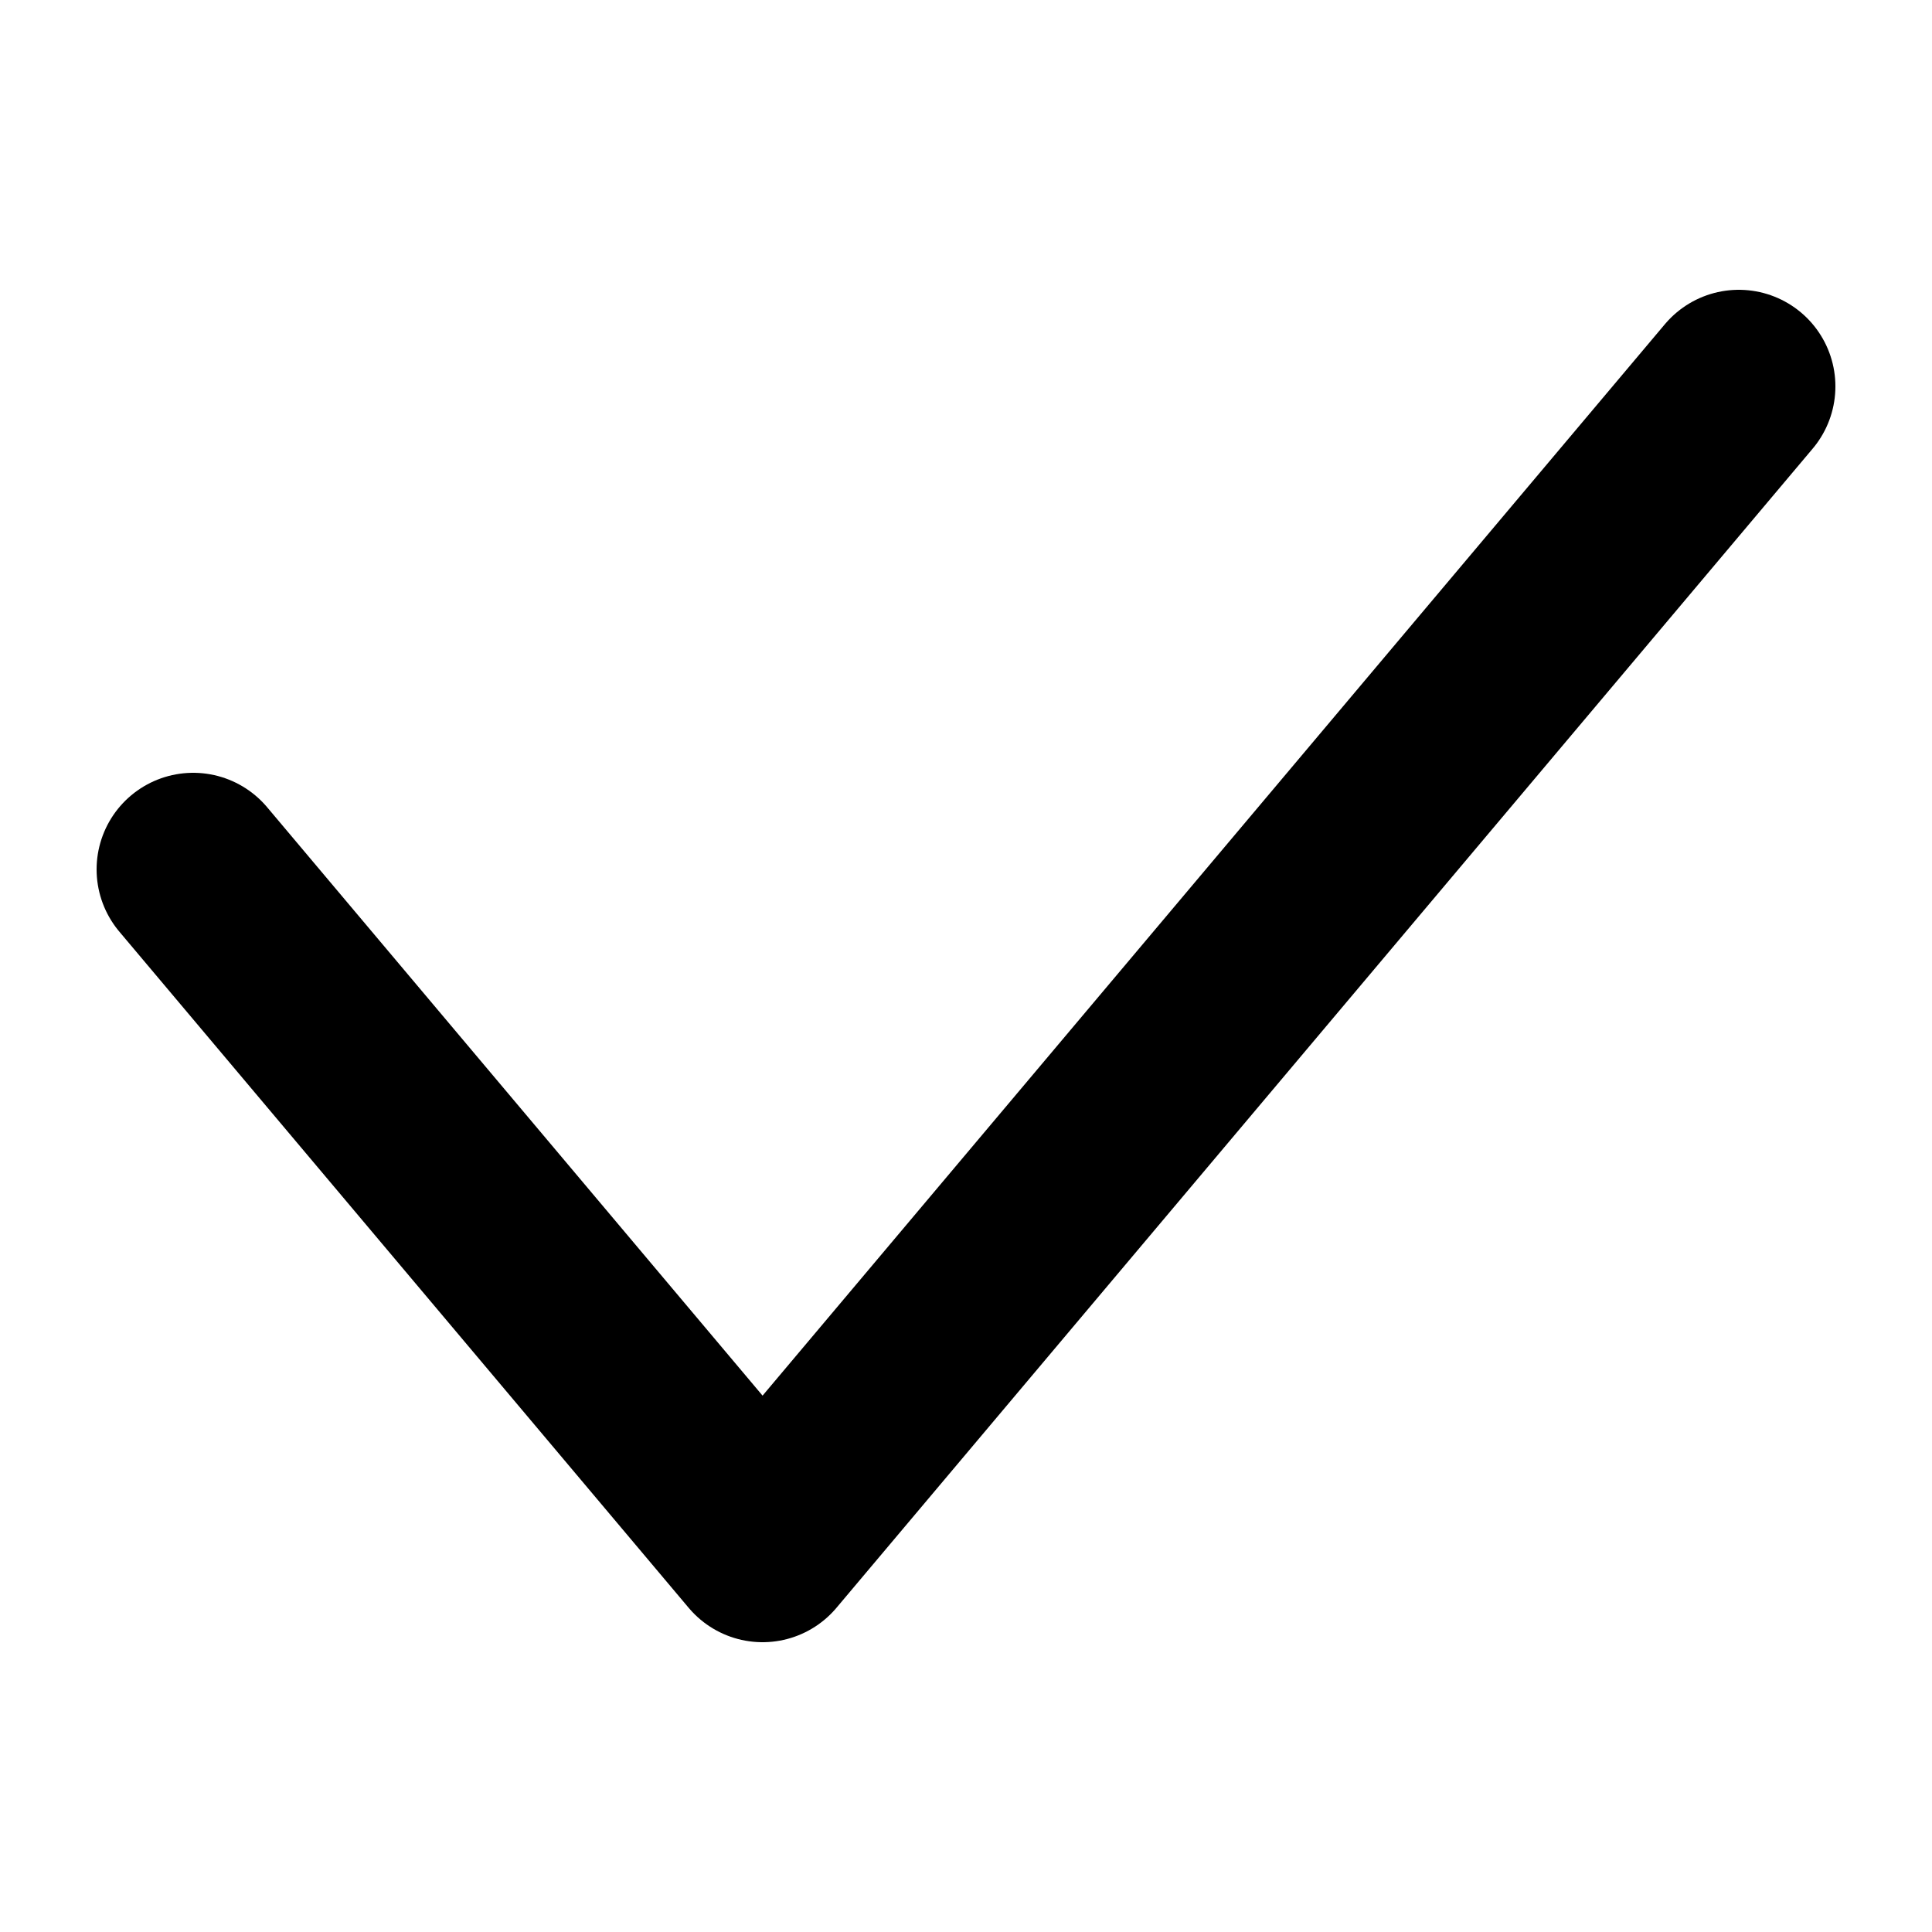
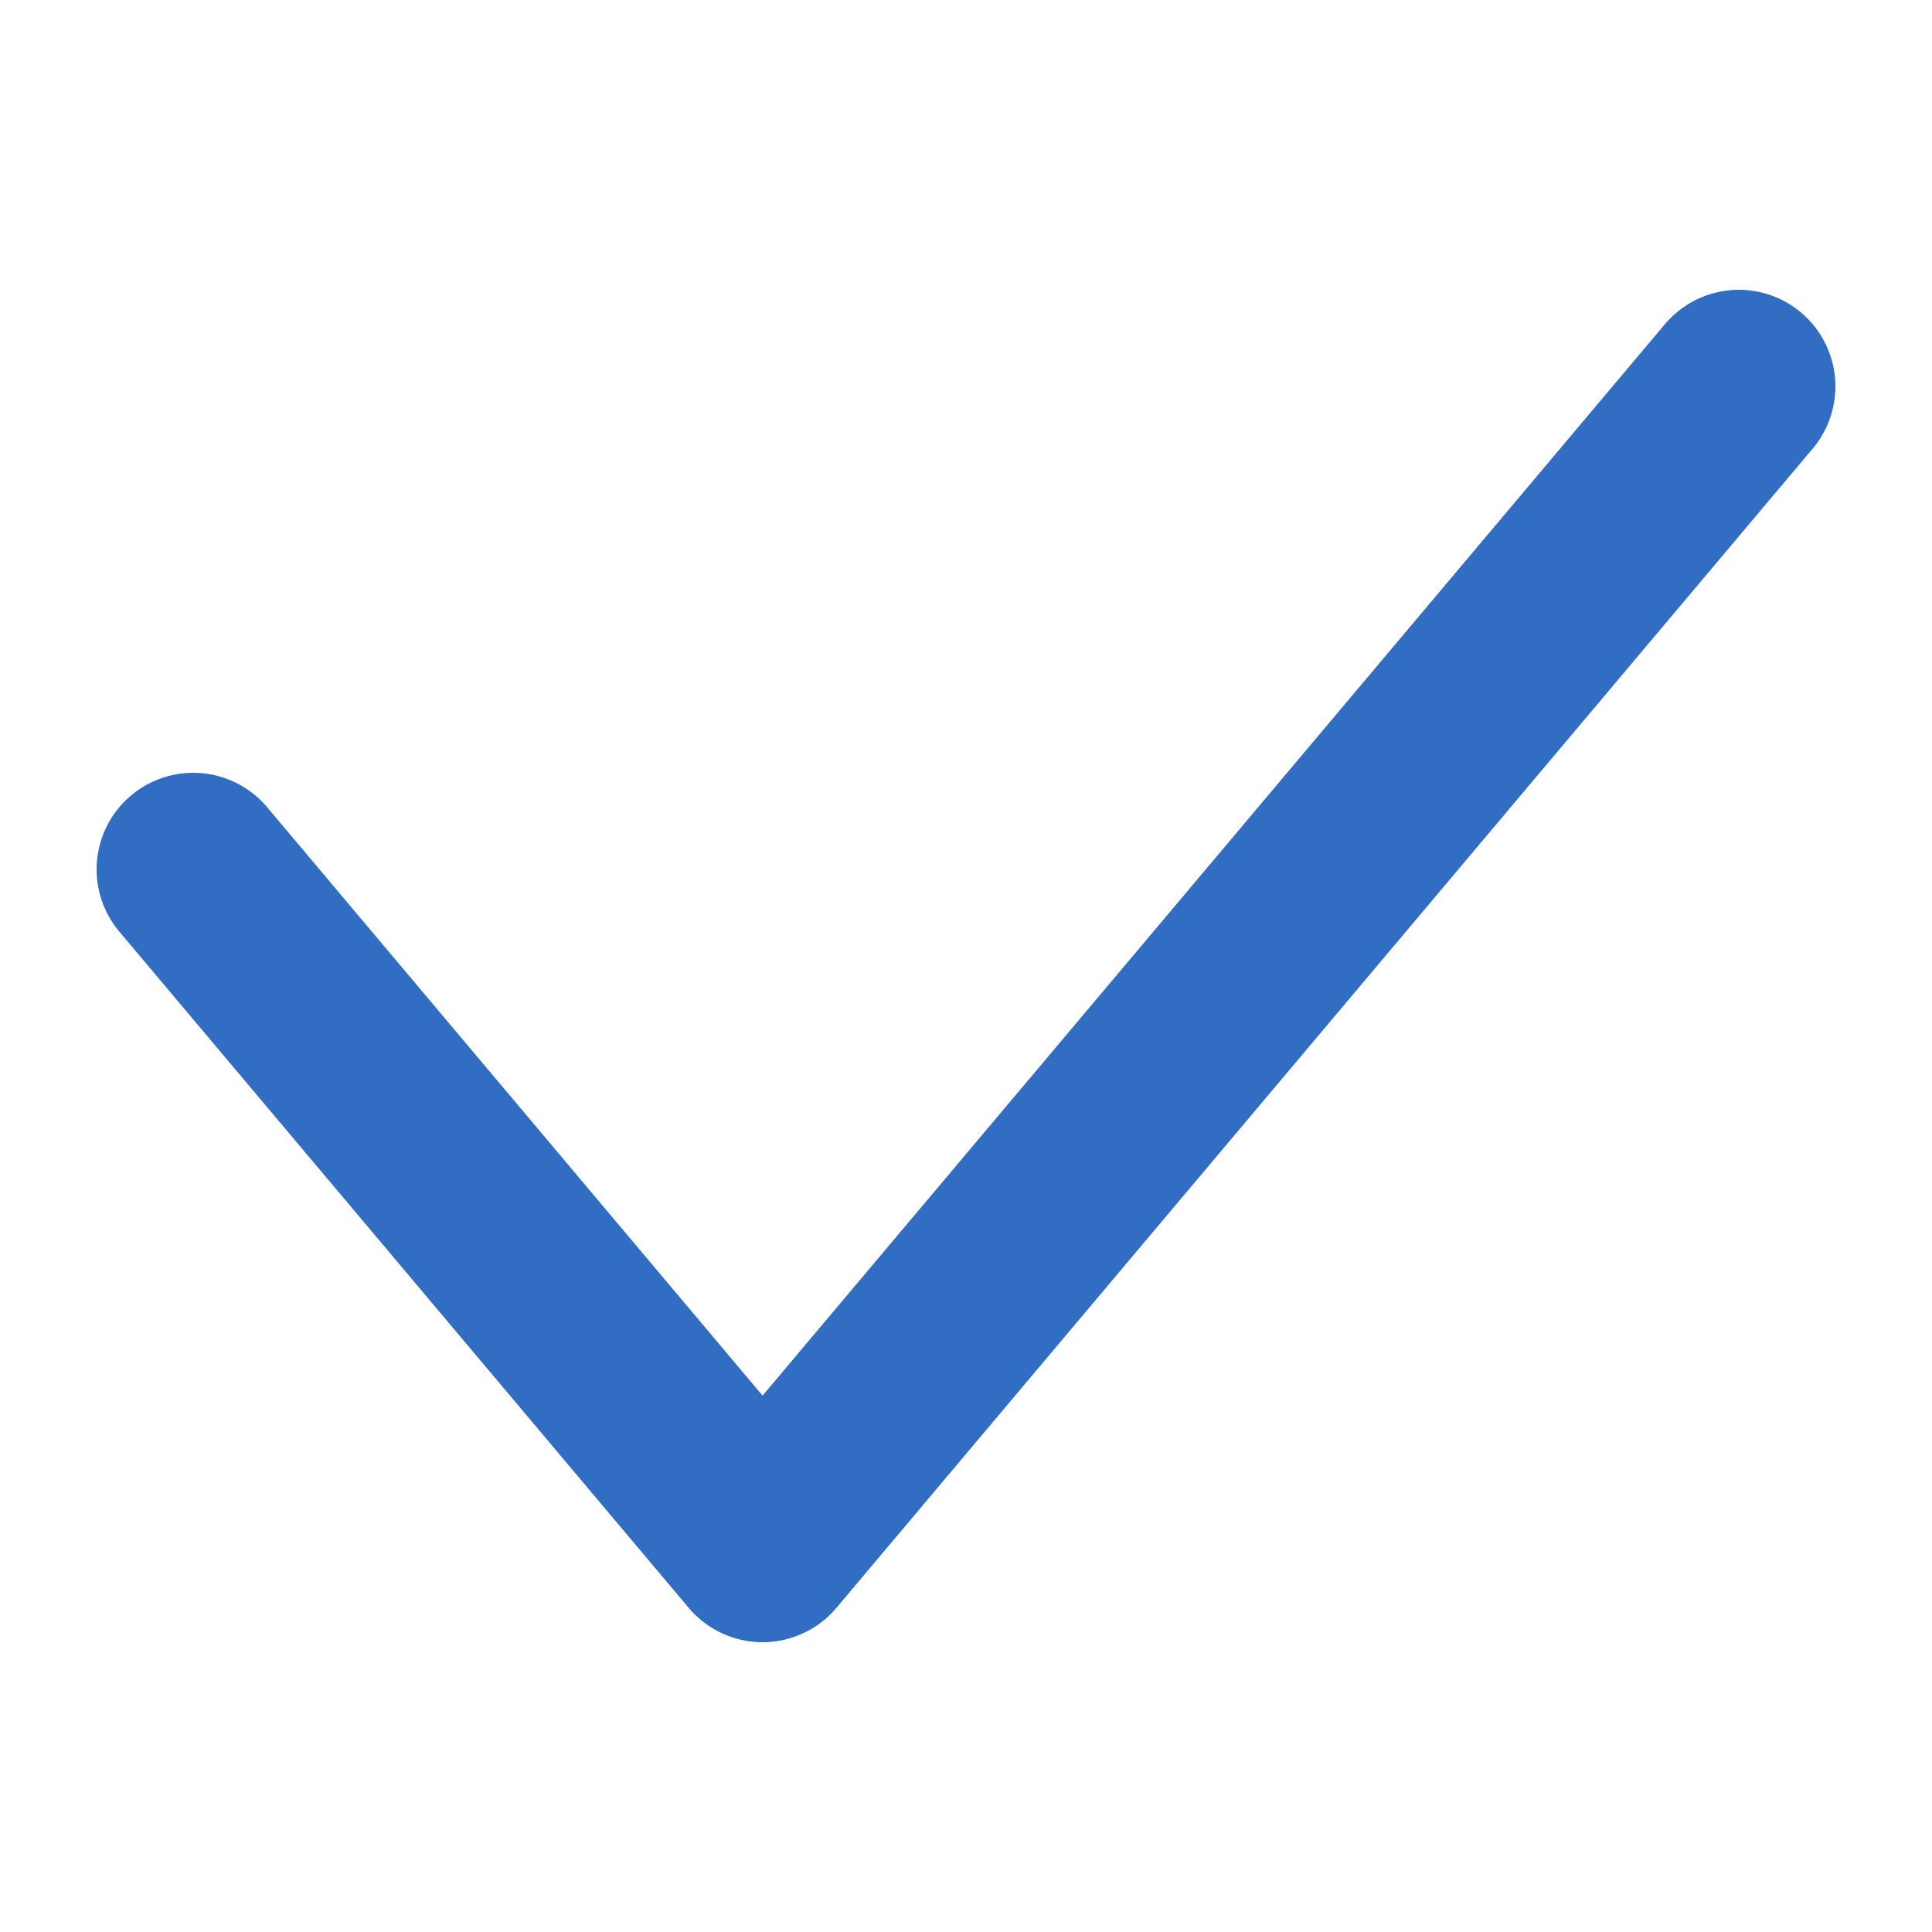
<svg xmlns="http://www.w3.org/2000/svg" width="10" height="10" viewBox="0 0 10 10" fill="none">
-   <path d="M1 4.5L3.947 8L9 2" stroke="currentColor" stroke-linecap="round" stroke-linejoin="round" />
+   <path d="M1 4.5L3.947 8L9 2" stroke="#316DC2" stroke-linecap="round" stroke-linejoin="round" />
</svg>
